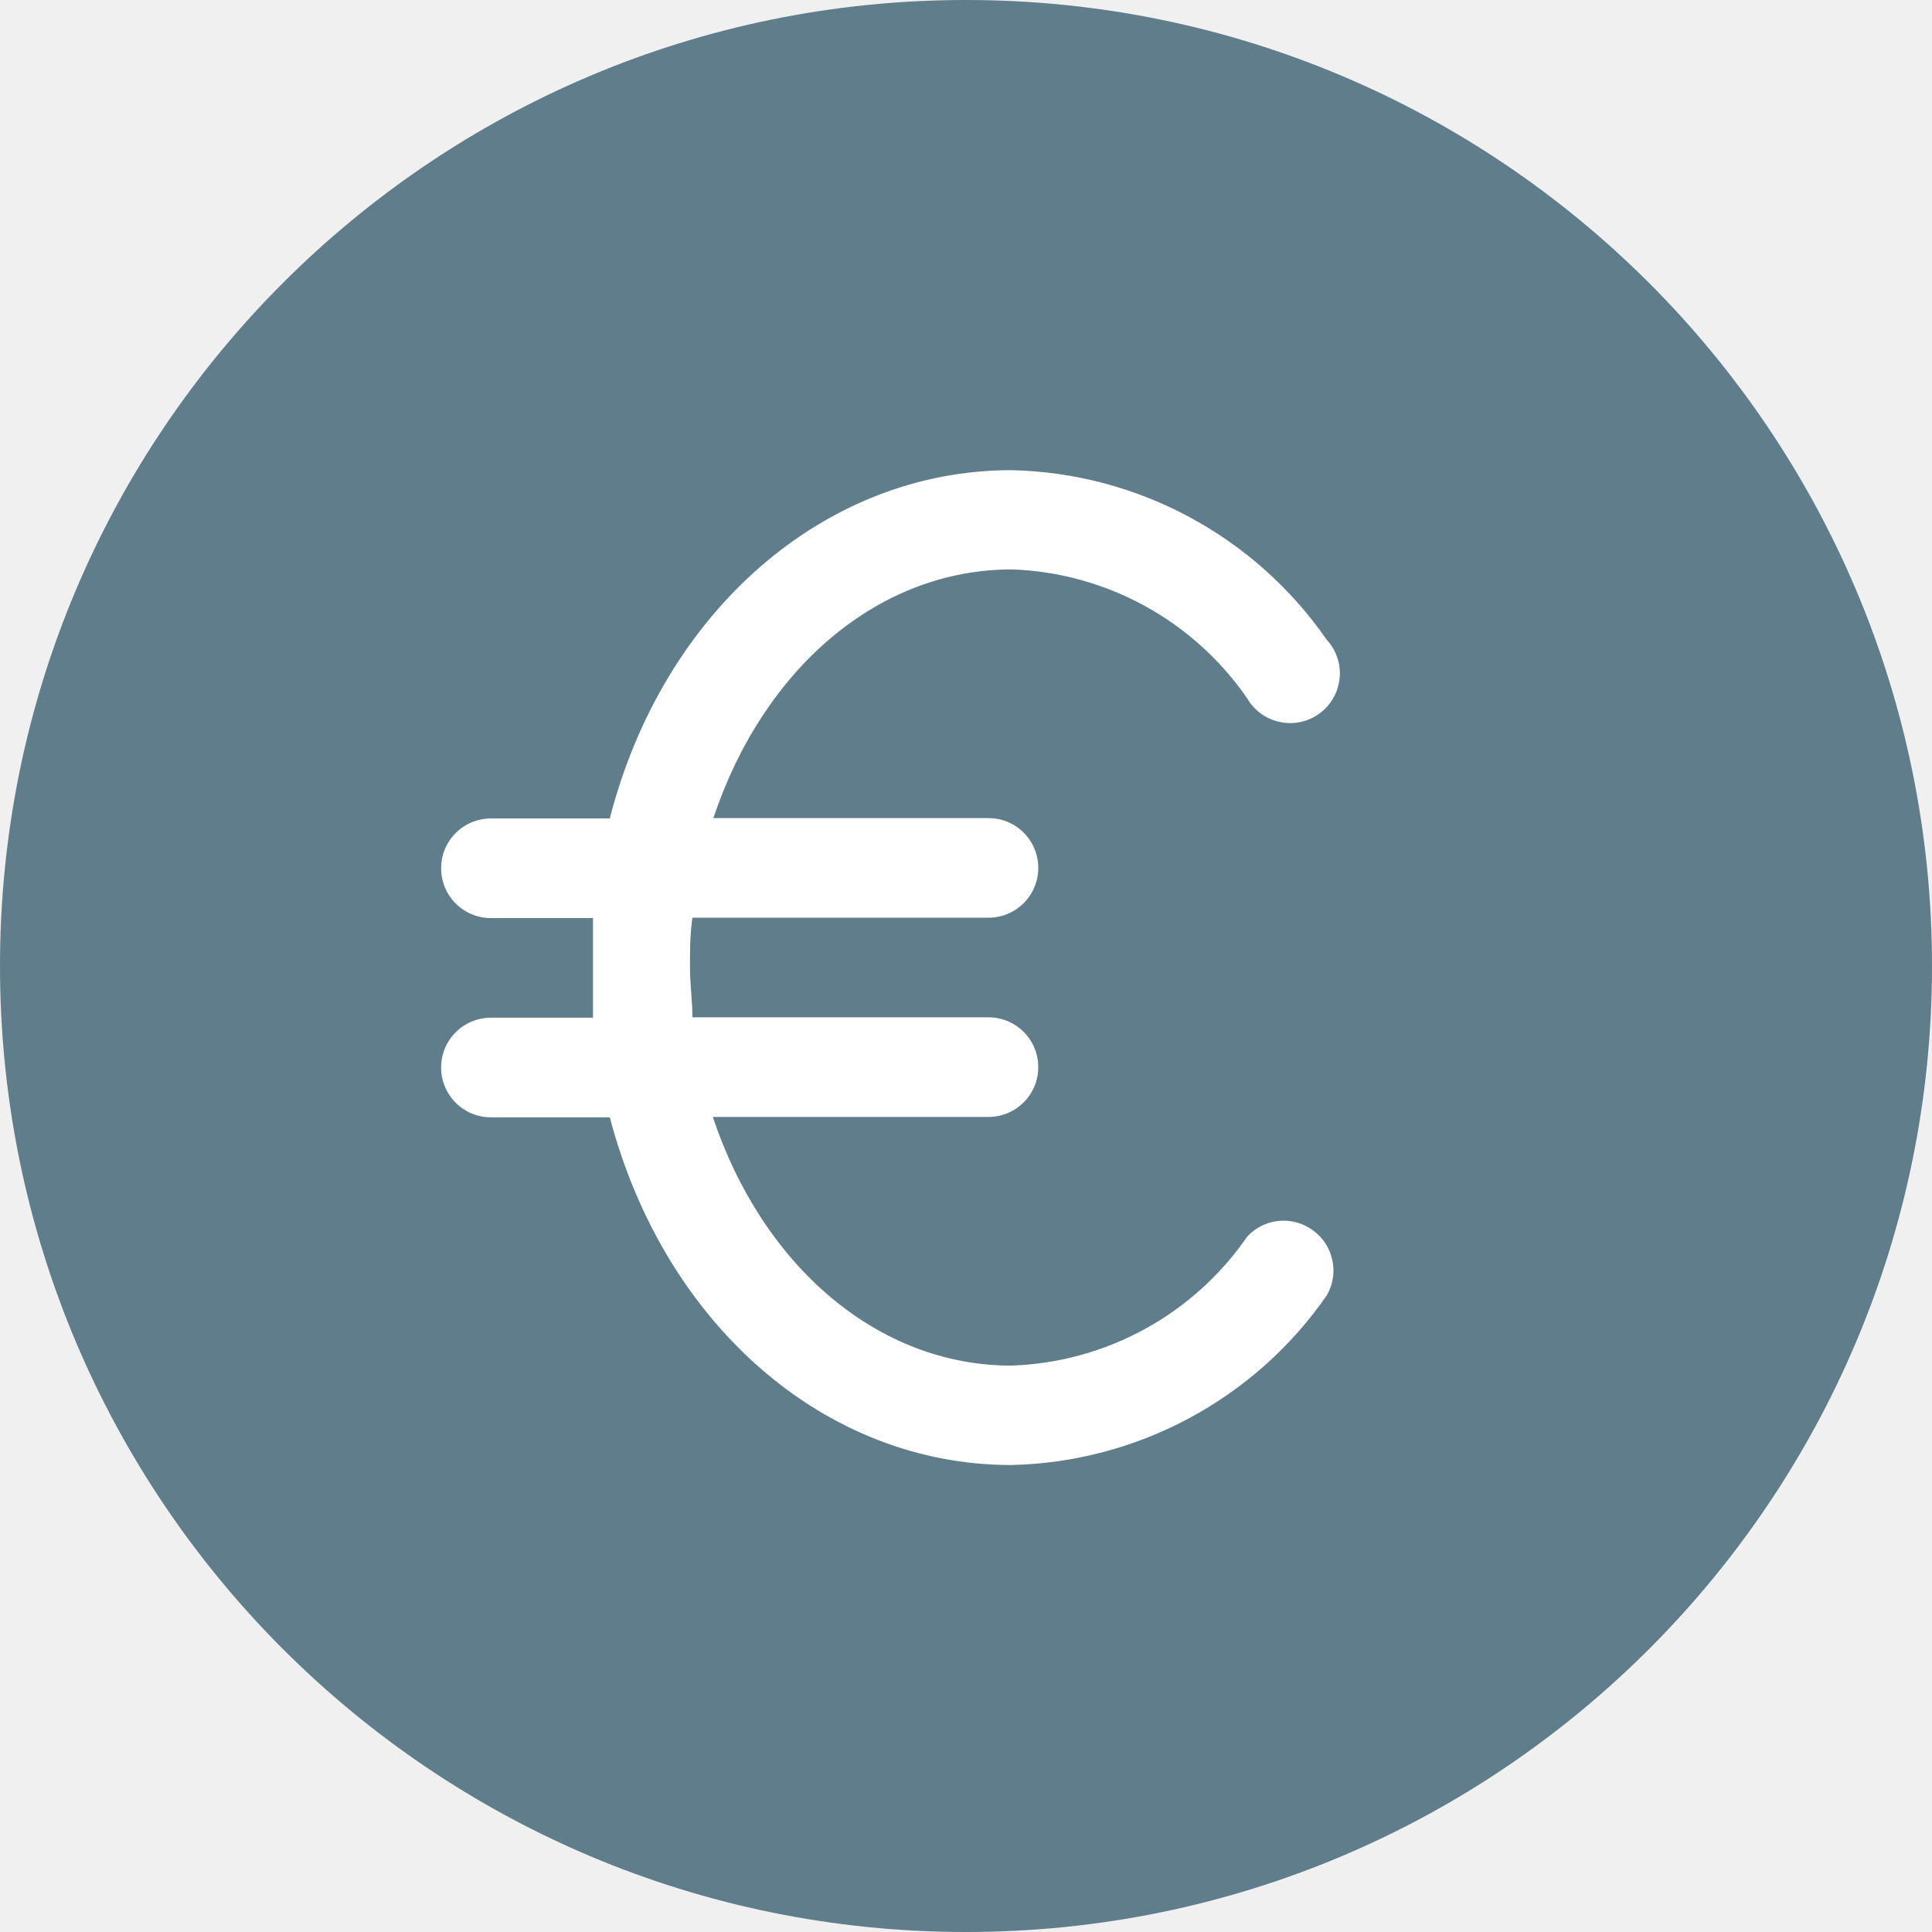
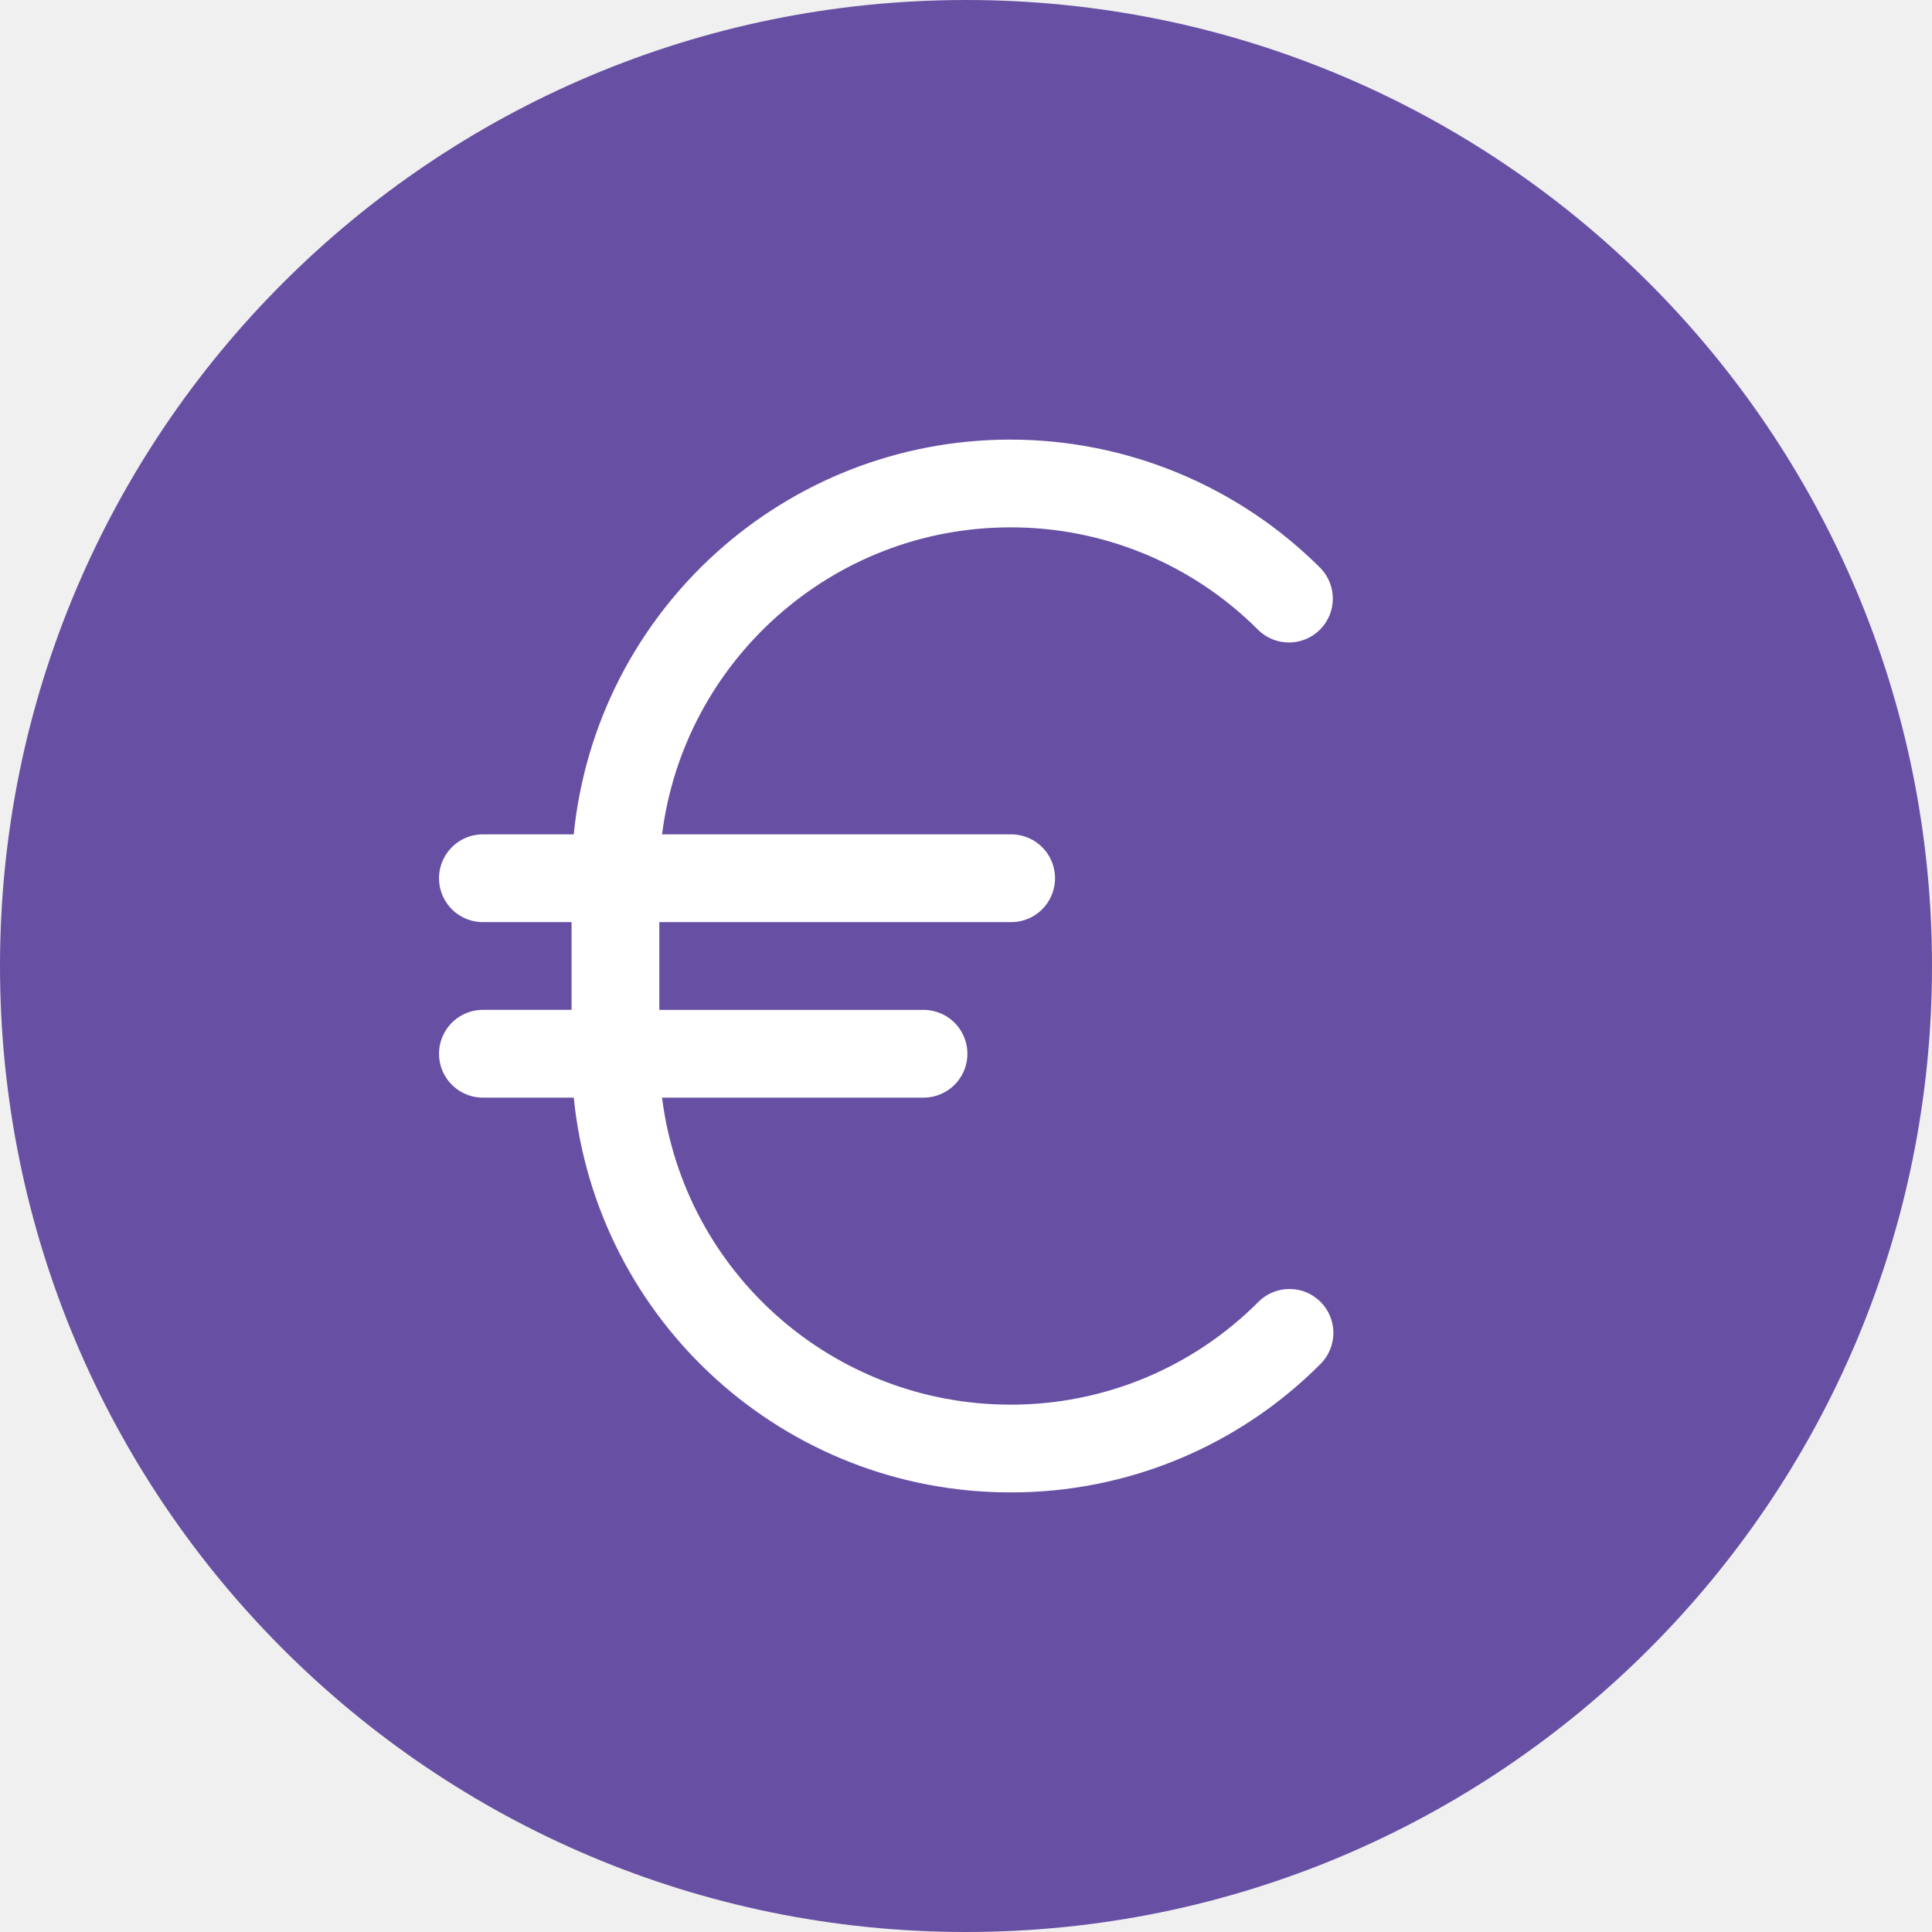
<svg xmlns="http://www.w3.org/2000/svg" viewBox="0 0 1024 1024">
-   <circle cx="512" cy="512" r="512" style="fill:#607d8b" />
-   <path d="M661 655.5c-28.5 41.3-74.8 66.6-125 68.3-70.7 0-131.8-52.7-158.2-131.8h146.1c14.6 0 26.4-11.8 26.4-26.4 0-14.6-11.8-26.4-26.4-26.4H367c0-8.7-1.3-17.7-1.3-26.4s0-17.7 1.3-26.4h156.9c14.6 0 26.4-11.8 26.4-26.4s-11.8-26.4-26.4-26.4H378.1c26.4-79.1 87.3-131.8 158.2-131.8 50 1.7 96.3 27.1 124.7 68.3 7.3 12.6 23.4 16.9 36 9.6s16.9-23.4 9.6-36c-1-1.7-2.1-3.2-3.4-4.6-38.1-55-100.3-88.5-167.2-89.9-99.1 0-184.6 74.9-212.8 184.6h-63c-14.6 0-26.4 11.8-26.4 26.4s11.8 26.4 26.4 26.4h54.1v52.8h-54.1c-14.6 0-26.4 11.8-26.4 26.4 0 14.6 11.8 26.4 26.4 26.4h63C352 701.6 436.8 776.5 536 776.5c66.9-1.5 129.1-34.9 167.2-89.9 7.3-12.6 3-28.7-9.6-36-10.7-6.3-24.3-4.2-32.6 4.9z" style="fill:#fff" />
+   <circle cx="512" cy="512" r="512" style="fill:#6750a4" />
+   <path d="M667 690a184.82 184.82 0 0 1-131.5 54.49 186.1 186.1 0 0 1-184.61-162.72H489a23.26 23.26 0 1 0 0-46.51H349.45v-46.52h186a23.26 23.26 0 1 0 0-46.51H350.91c11.51-91.62 89.9-162.72 184.59-162.72h.06A184.84 184.84 0 0 1 667 334a23.26 23.26 0 0 0 32.88-32.9A232.55 232.55 0 0 0 535.57 233h-.08a232.6 232.6 0 0 0-231.4 209.23h-47.66a23.26 23.26 0 1 0 0 46.51h46.51v46.51h-46.51a23.26 23.26 0 1 0 0 46.51h47.67A232.57 232.57 0 0 0 535.44 791h.06a231 231 0 0 0 164.4-68.08A23.26 23.26 0 0 0 667 690Z" style="fill:#fff" />
</svg>
